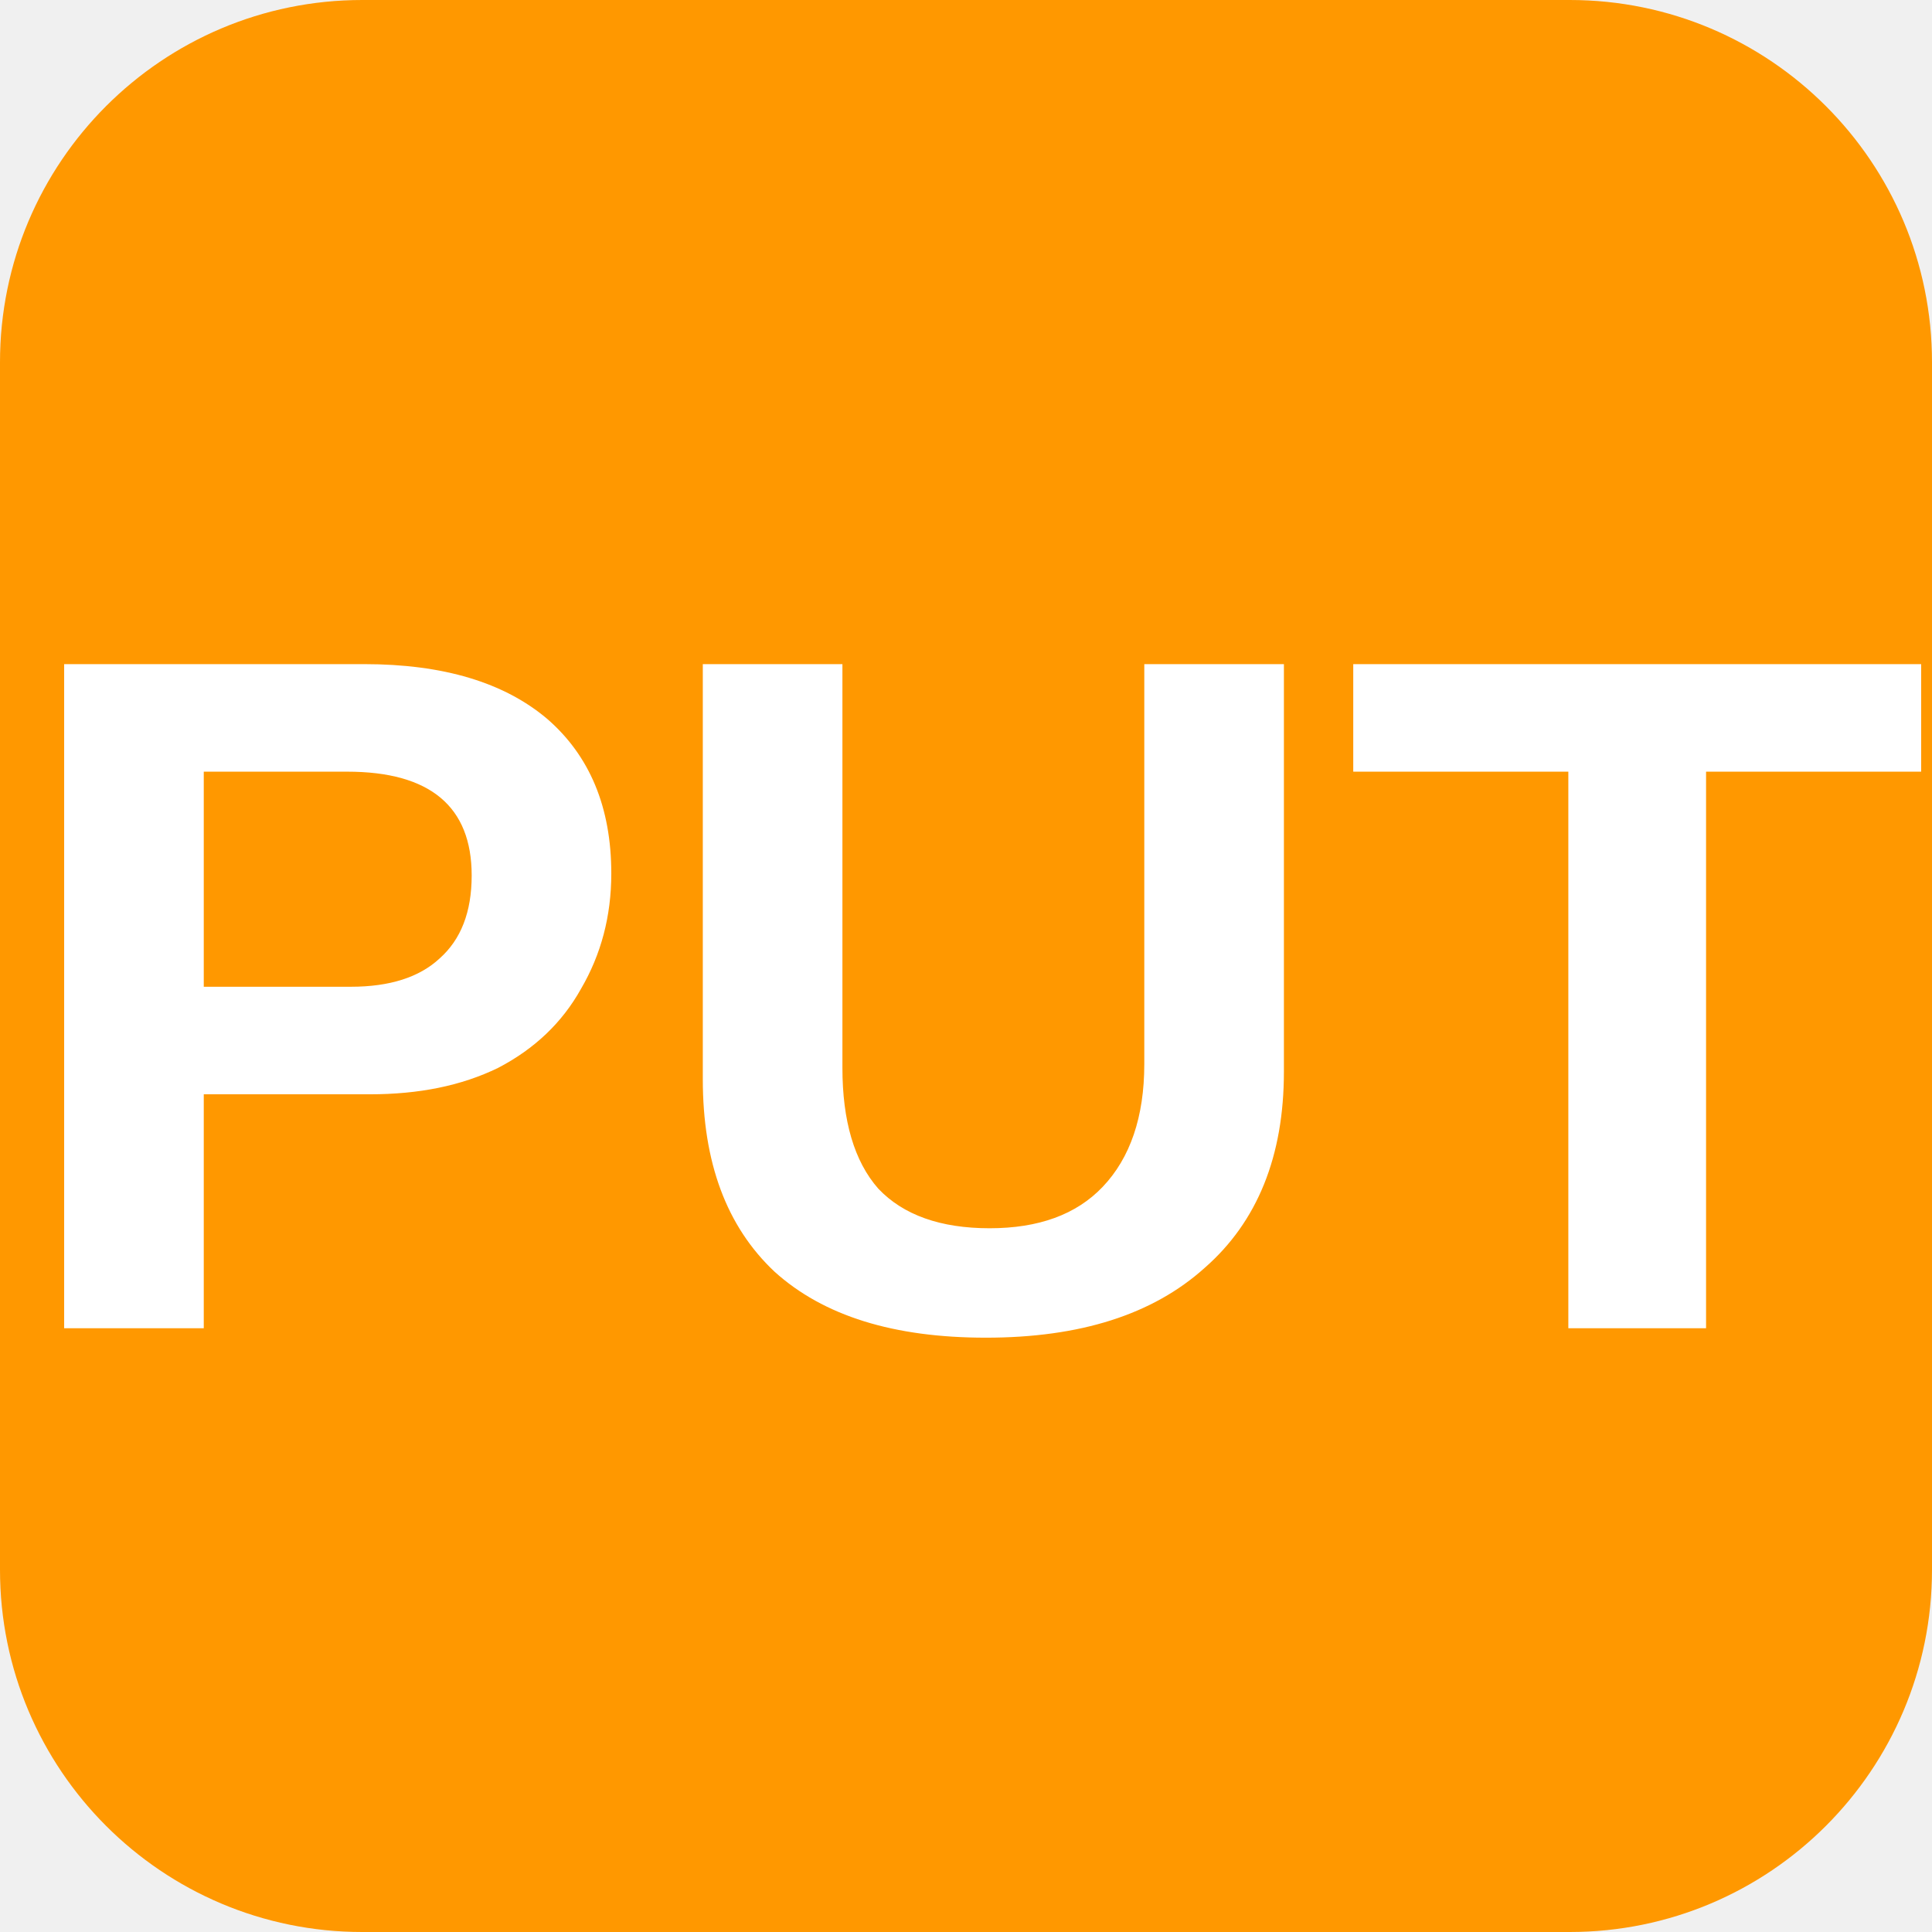
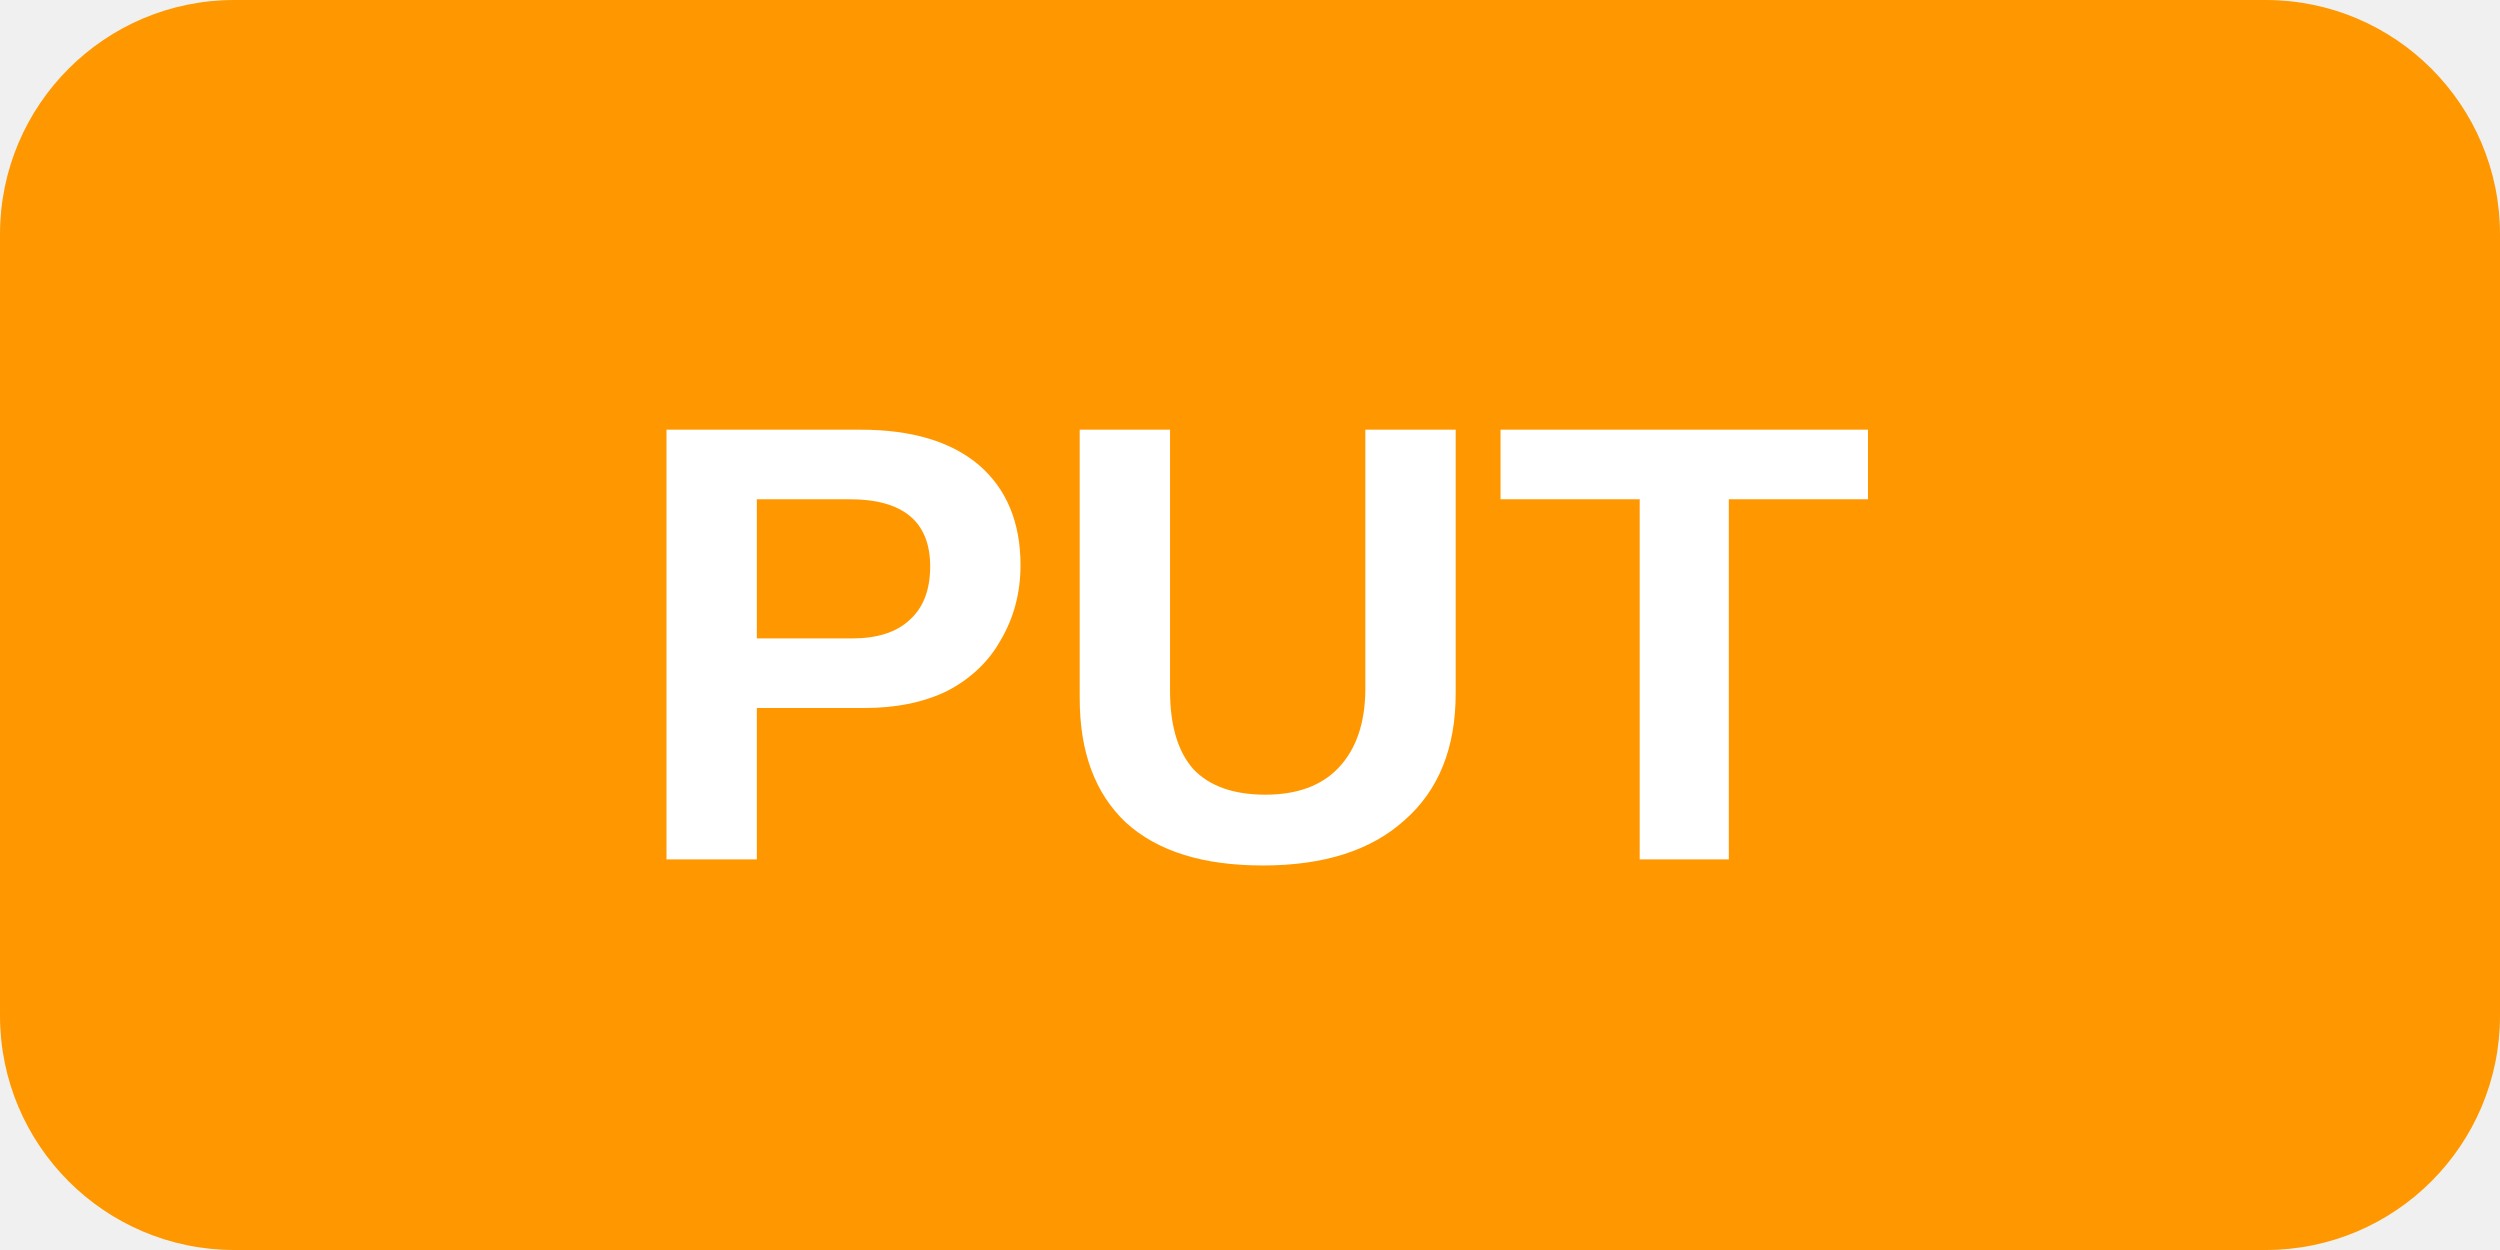
- <svg xmlns="http://www.w3.org/2000/svg" width="16" height="16" viewBox="0 0 16 16">
-   <rect width="16" height="16" rx="3" fill="#FF9800" />
-   <text x="8" y="11" text-anchor="middle" fill="white" font-family="Arial, sans-serif" font-size="8" font-weight="bold">PUT</text>
+ <svg xmlns="http://www.w3.org/2000/svg" width="32" height="16" viewBox="0 0 32 16">
+   <rect width="32" height="16" rx="3" fill="#FF9800" />
+   <text x="16" y="11" text-anchor="middle" fill="white" font-family="Arial, sans-serif" font-size="8" font-weight="bold">PUT</text>
</svg>
